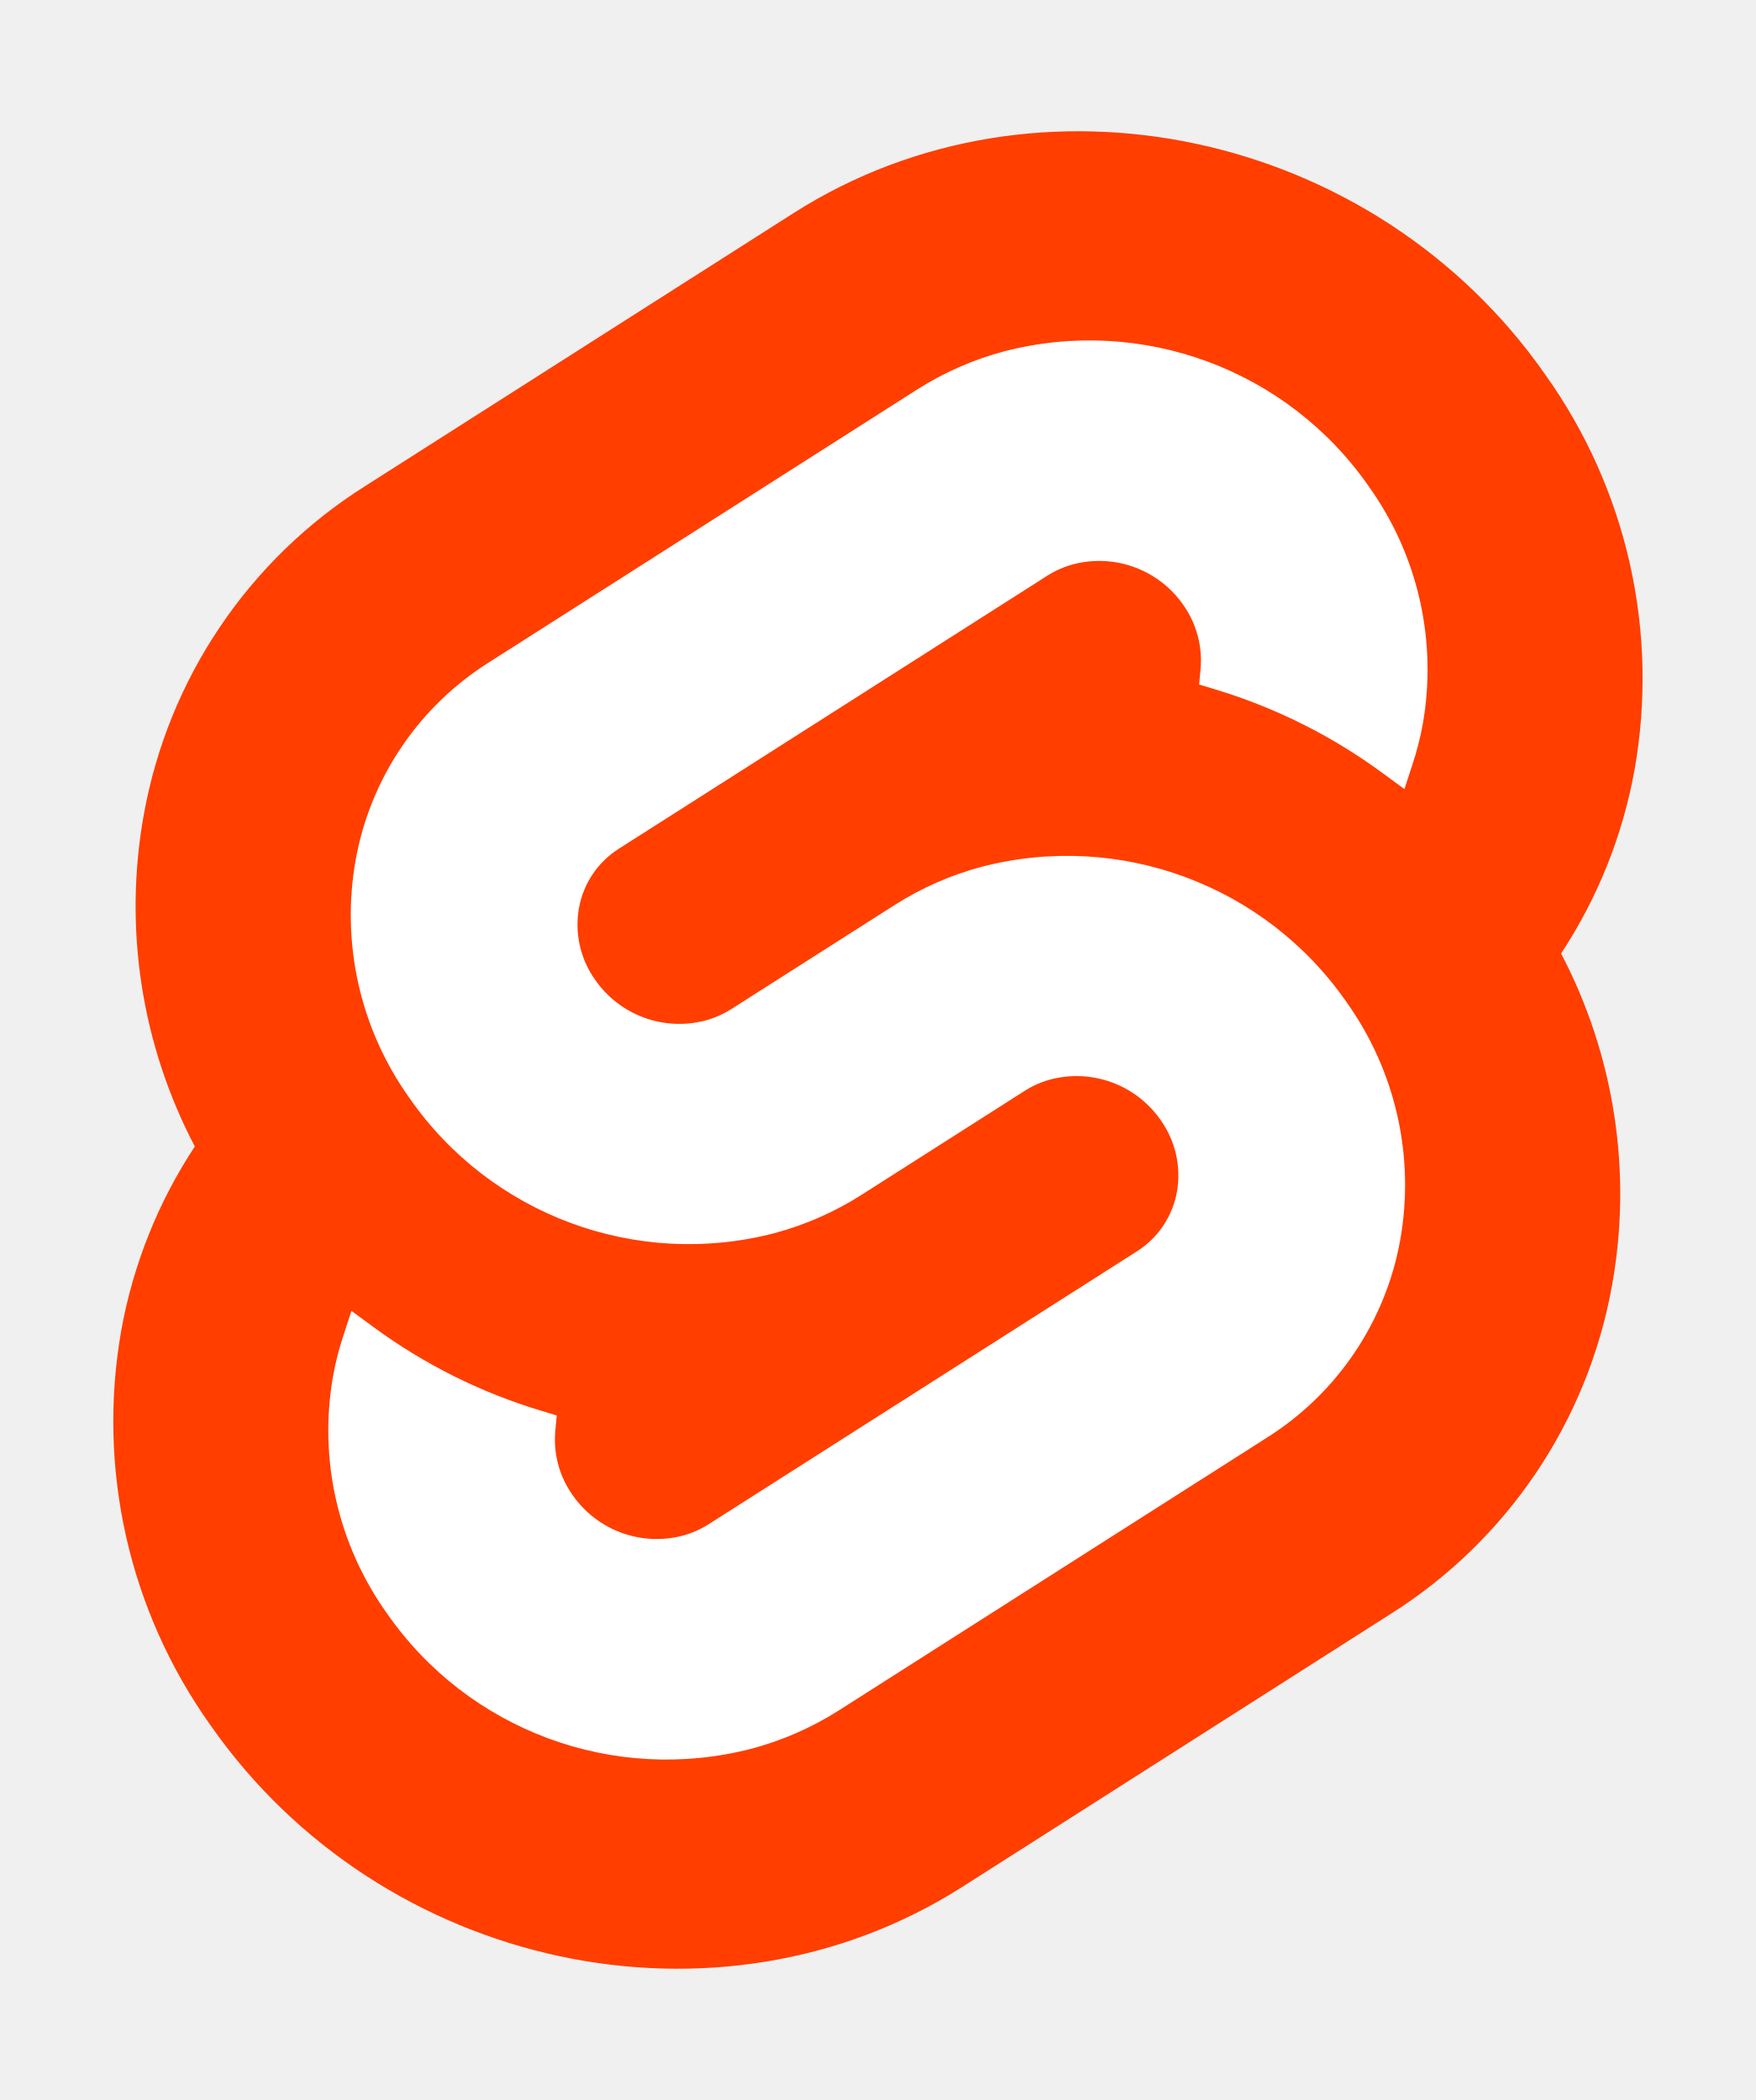
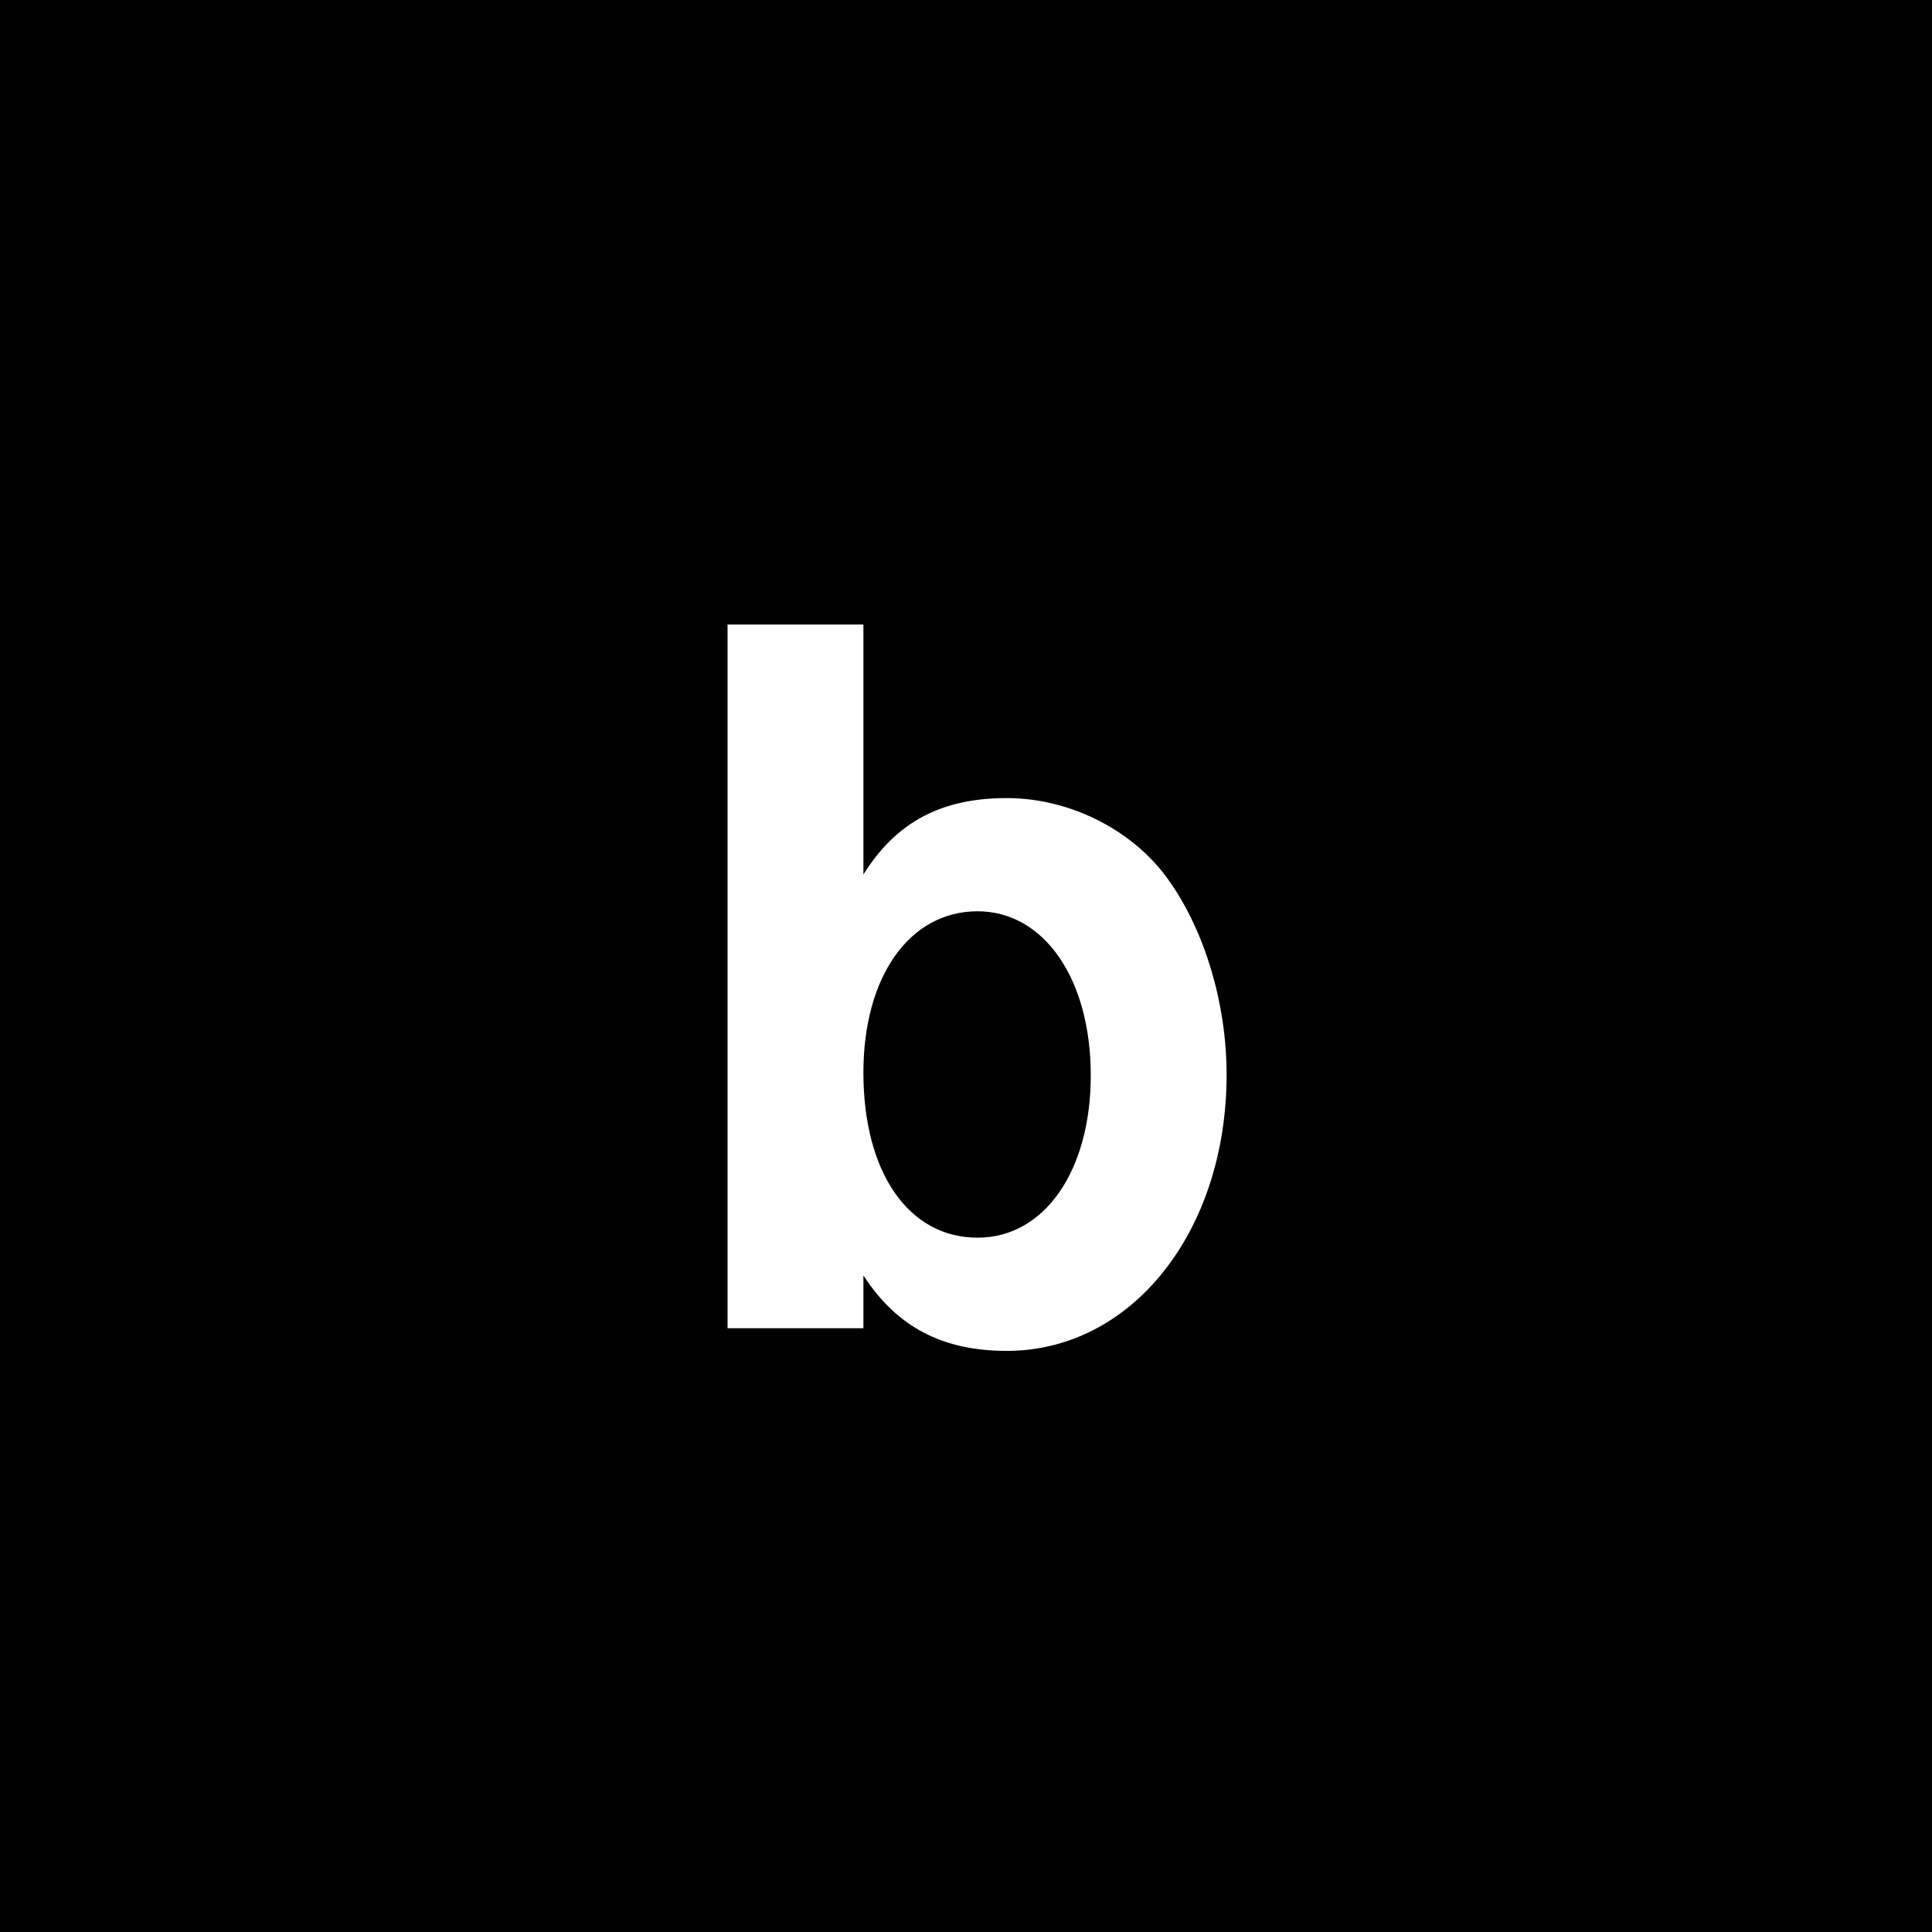
- <svg xmlns="http://www.w3.org/2000/svg" width="107" height="128" viewBox="0 0 107 128">
-   <path d="M94.157 22.819c-10.4-14.885-30.94-19.297-45.792-9.835L22.282 29.608A29.92 29.92 0 0 0 8.764 49.65a31.5 31.5 0 0 0 3.108 20.231 30 30 0 0 0-4.477 11.183 31.9 31.9 0 0 0 5.448 24.116c10.402 14.887 30.942 19.297 45.791 9.835l26.083-16.624A29.92 29.92 0 0 0 98.235 78.35a31.53 31.53 0 0 0-3.105-20.232 30 30 0 0 0 4.474-11.182 31.88 31.88 0 0 0-5.447-24.116" style="fill:#ff3e00" />
-   <path d="M45.817 106.582a20.72 20.72 0 0 1-22.237-8.243 19.17 19.17 0 0 1-3.277-14.503 18 18 0 0 1 .624-2.435l.49-1.498 1.337.981a33.6 33.6 0 0 0 10.203 5.098l.97.294-.09.968a5.85 5.85 0 0 0 1.052 3.878 6.24 6.24 0 0 0 6.695 2.485 5.8 5.8 0 0 0 1.603-.704L69.27 76.28a5.43 5.43 0 0 0 2.45-3.631 5.8 5.8 0 0 0-.987-4.371 6.24 6.24 0 0 0-6.698-2.487 5.7 5.7 0 0 0-1.6.704l-9.953 6.345a19 19 0 0 1-5.296 2.326 20.72 20.72 0 0 1-22.237-8.243 19.17 19.17 0 0 1-3.277-14.502 17.99 17.99 0 0 1 8.13-12.052l26.081-16.623a19 19 0 0 1 5.3-2.329 20.72 20.72 0 0 1 22.237 8.243 19.17 19.17 0 0 1 3.277 14.503 18 18 0 0 1-.624 2.435l-.49 1.498-1.337-.98a33.6 33.6 0 0 0-10.203-5.1l-.97-.294.09-.968a5.86 5.86 0 0 0-1.052-3.878 6.24 6.24 0 0 0-6.696-2.485 5.8 5.8 0 0 0-1.602.704L37.73 51.72a5.42 5.42 0 0 0-2.449 3.63 5.79 5.79 0 0 0 .986 4.372 6.24 6.24 0 0 0 6.698 2.486 5.8 5.8 0 0 0 1.602-.704l9.952-6.342a19 19 0 0 1 5.295-2.328 20.72 20.72 0 0 1 22.237 8.242 19.17 19.17 0 0 1 3.277 14.503 18 18 0 0 1-8.13 12.053l-26.081 16.622a19 19 0 0 1-5.3 2.328" style="fill:#fff" />
+ <svg xmlns="http://www.w3.org/2000/svg" width="32" height="32" viewBox="0 0 32 32">
+   <rect width="32" height="32" fill="#000000" />
+   <text x="16" y="22" text-anchor="middle" font-family="-apple-system, BlinkMacSystemFont, 'Segoe UI', Helvetica, Arial, sans-serif" font-size="16" font-weight="600" fill="#ffffff">b</text>
</svg>
